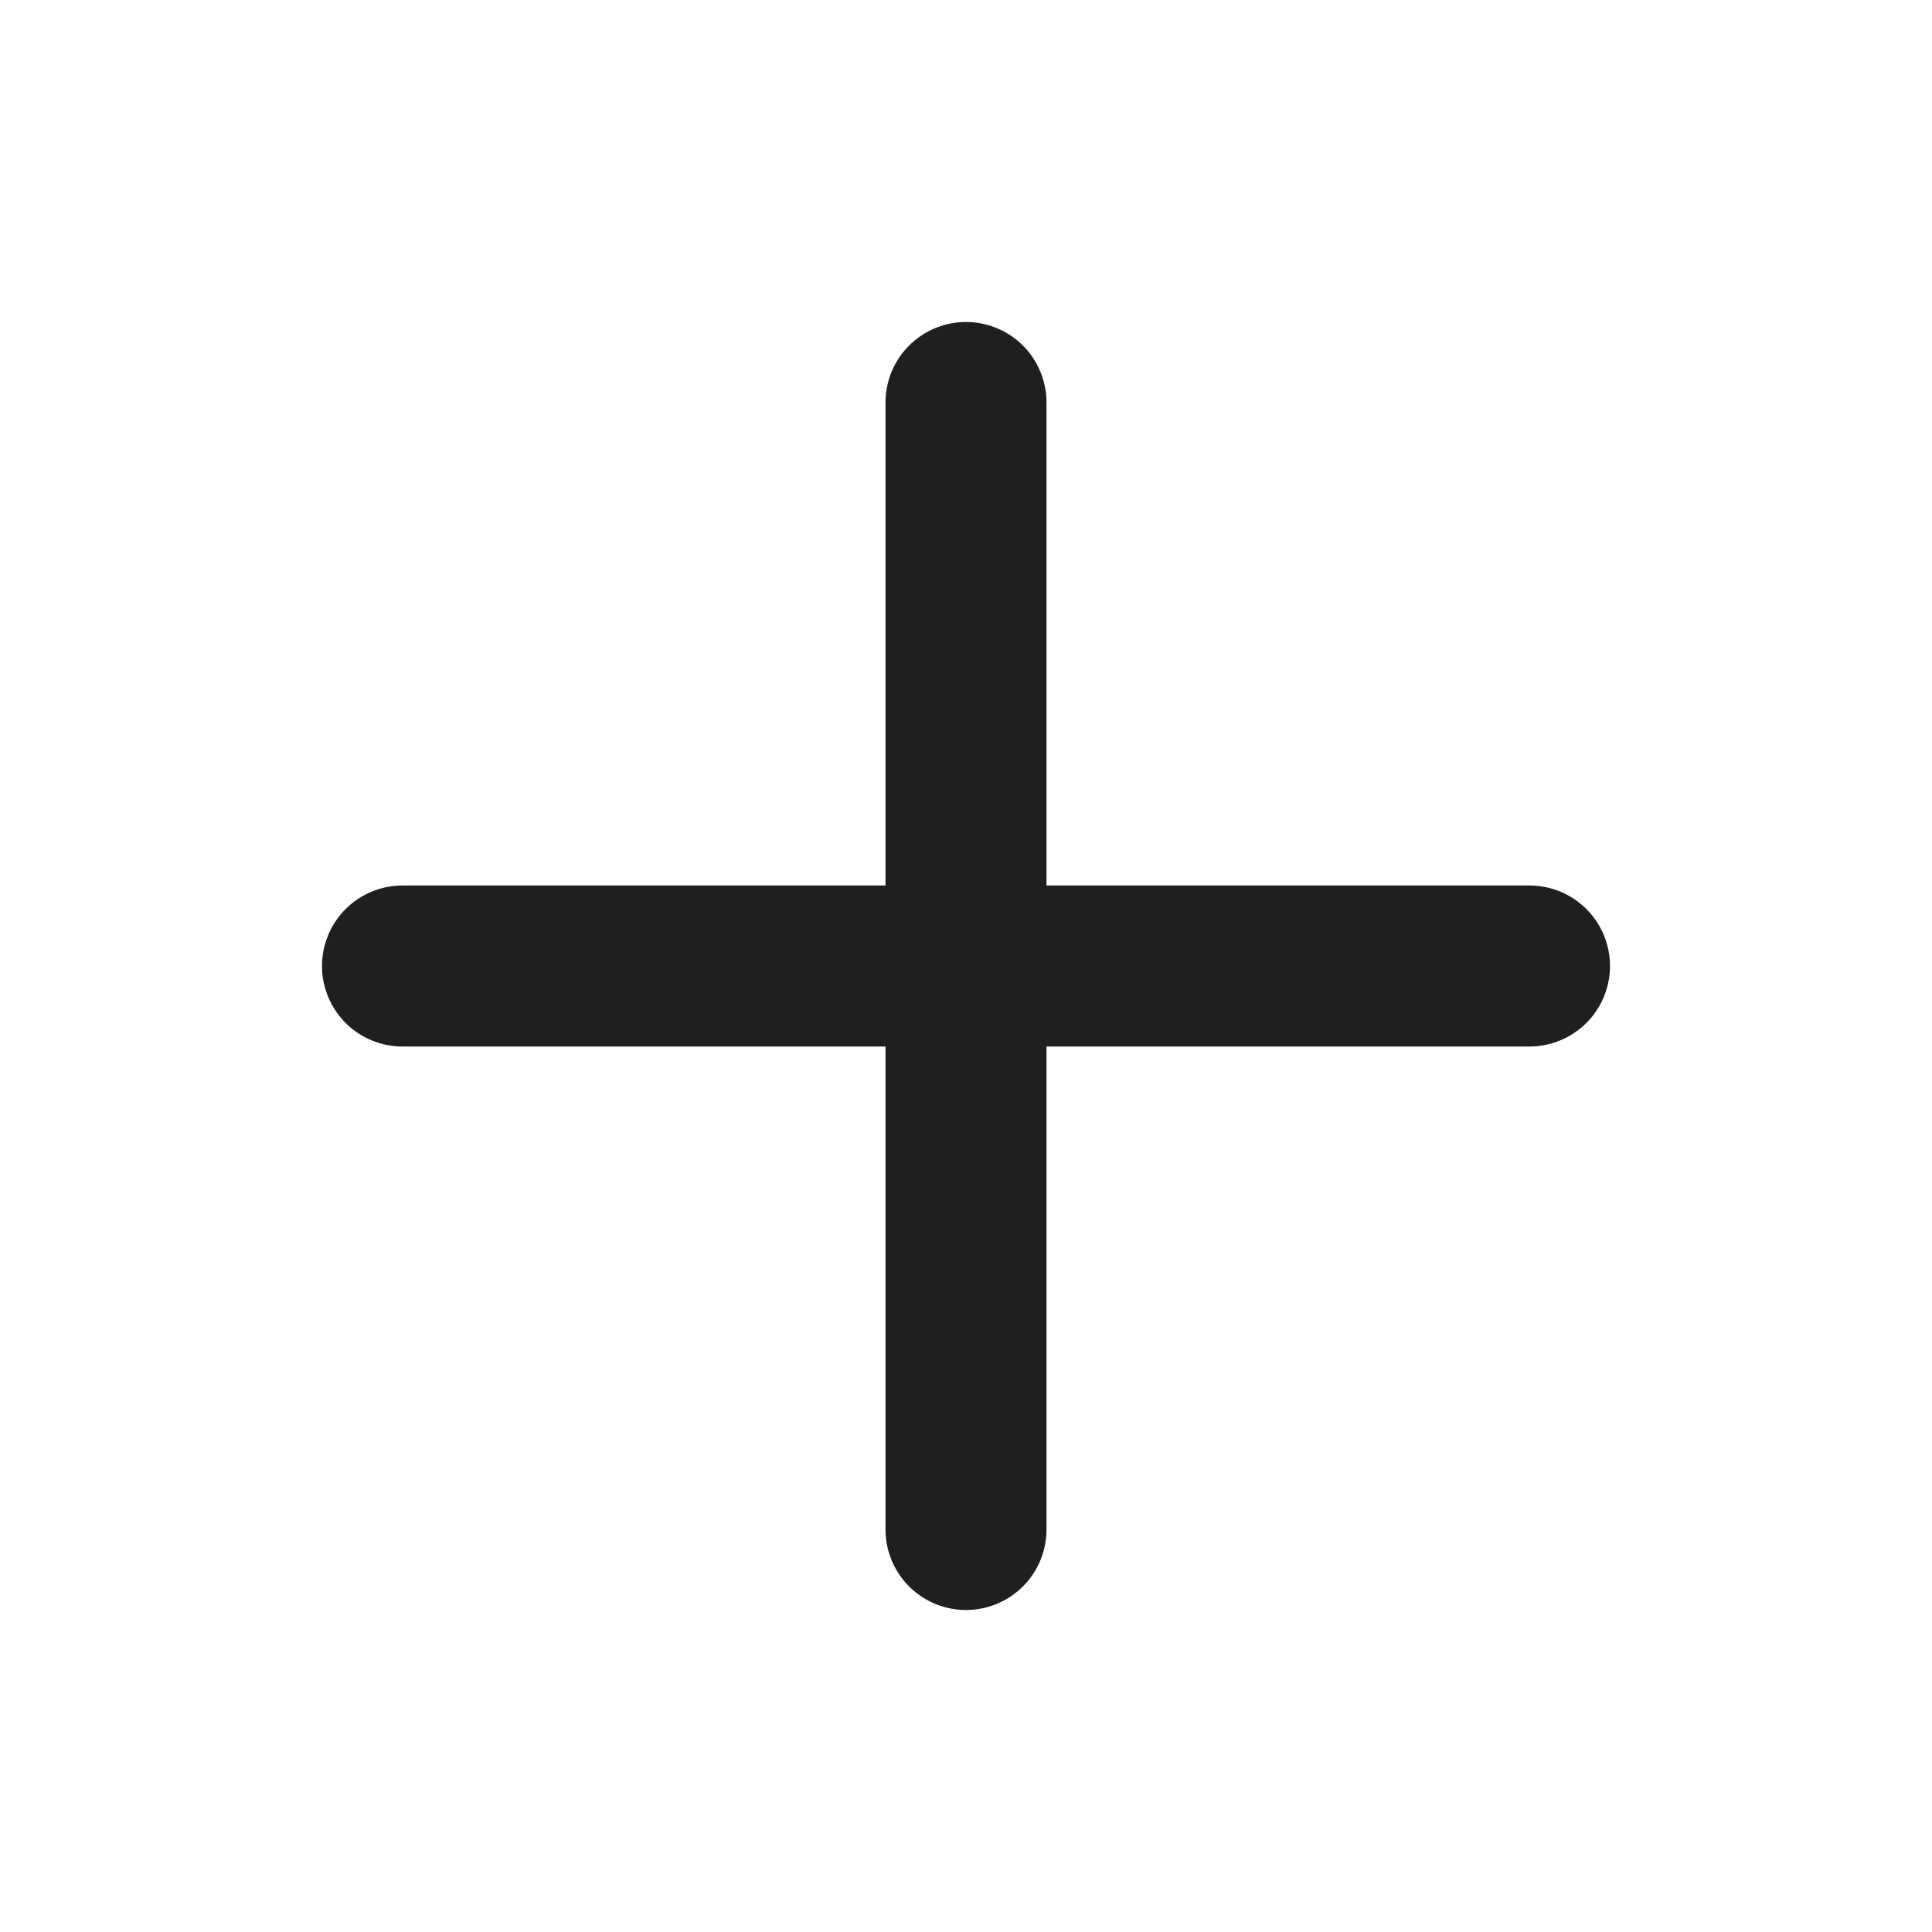
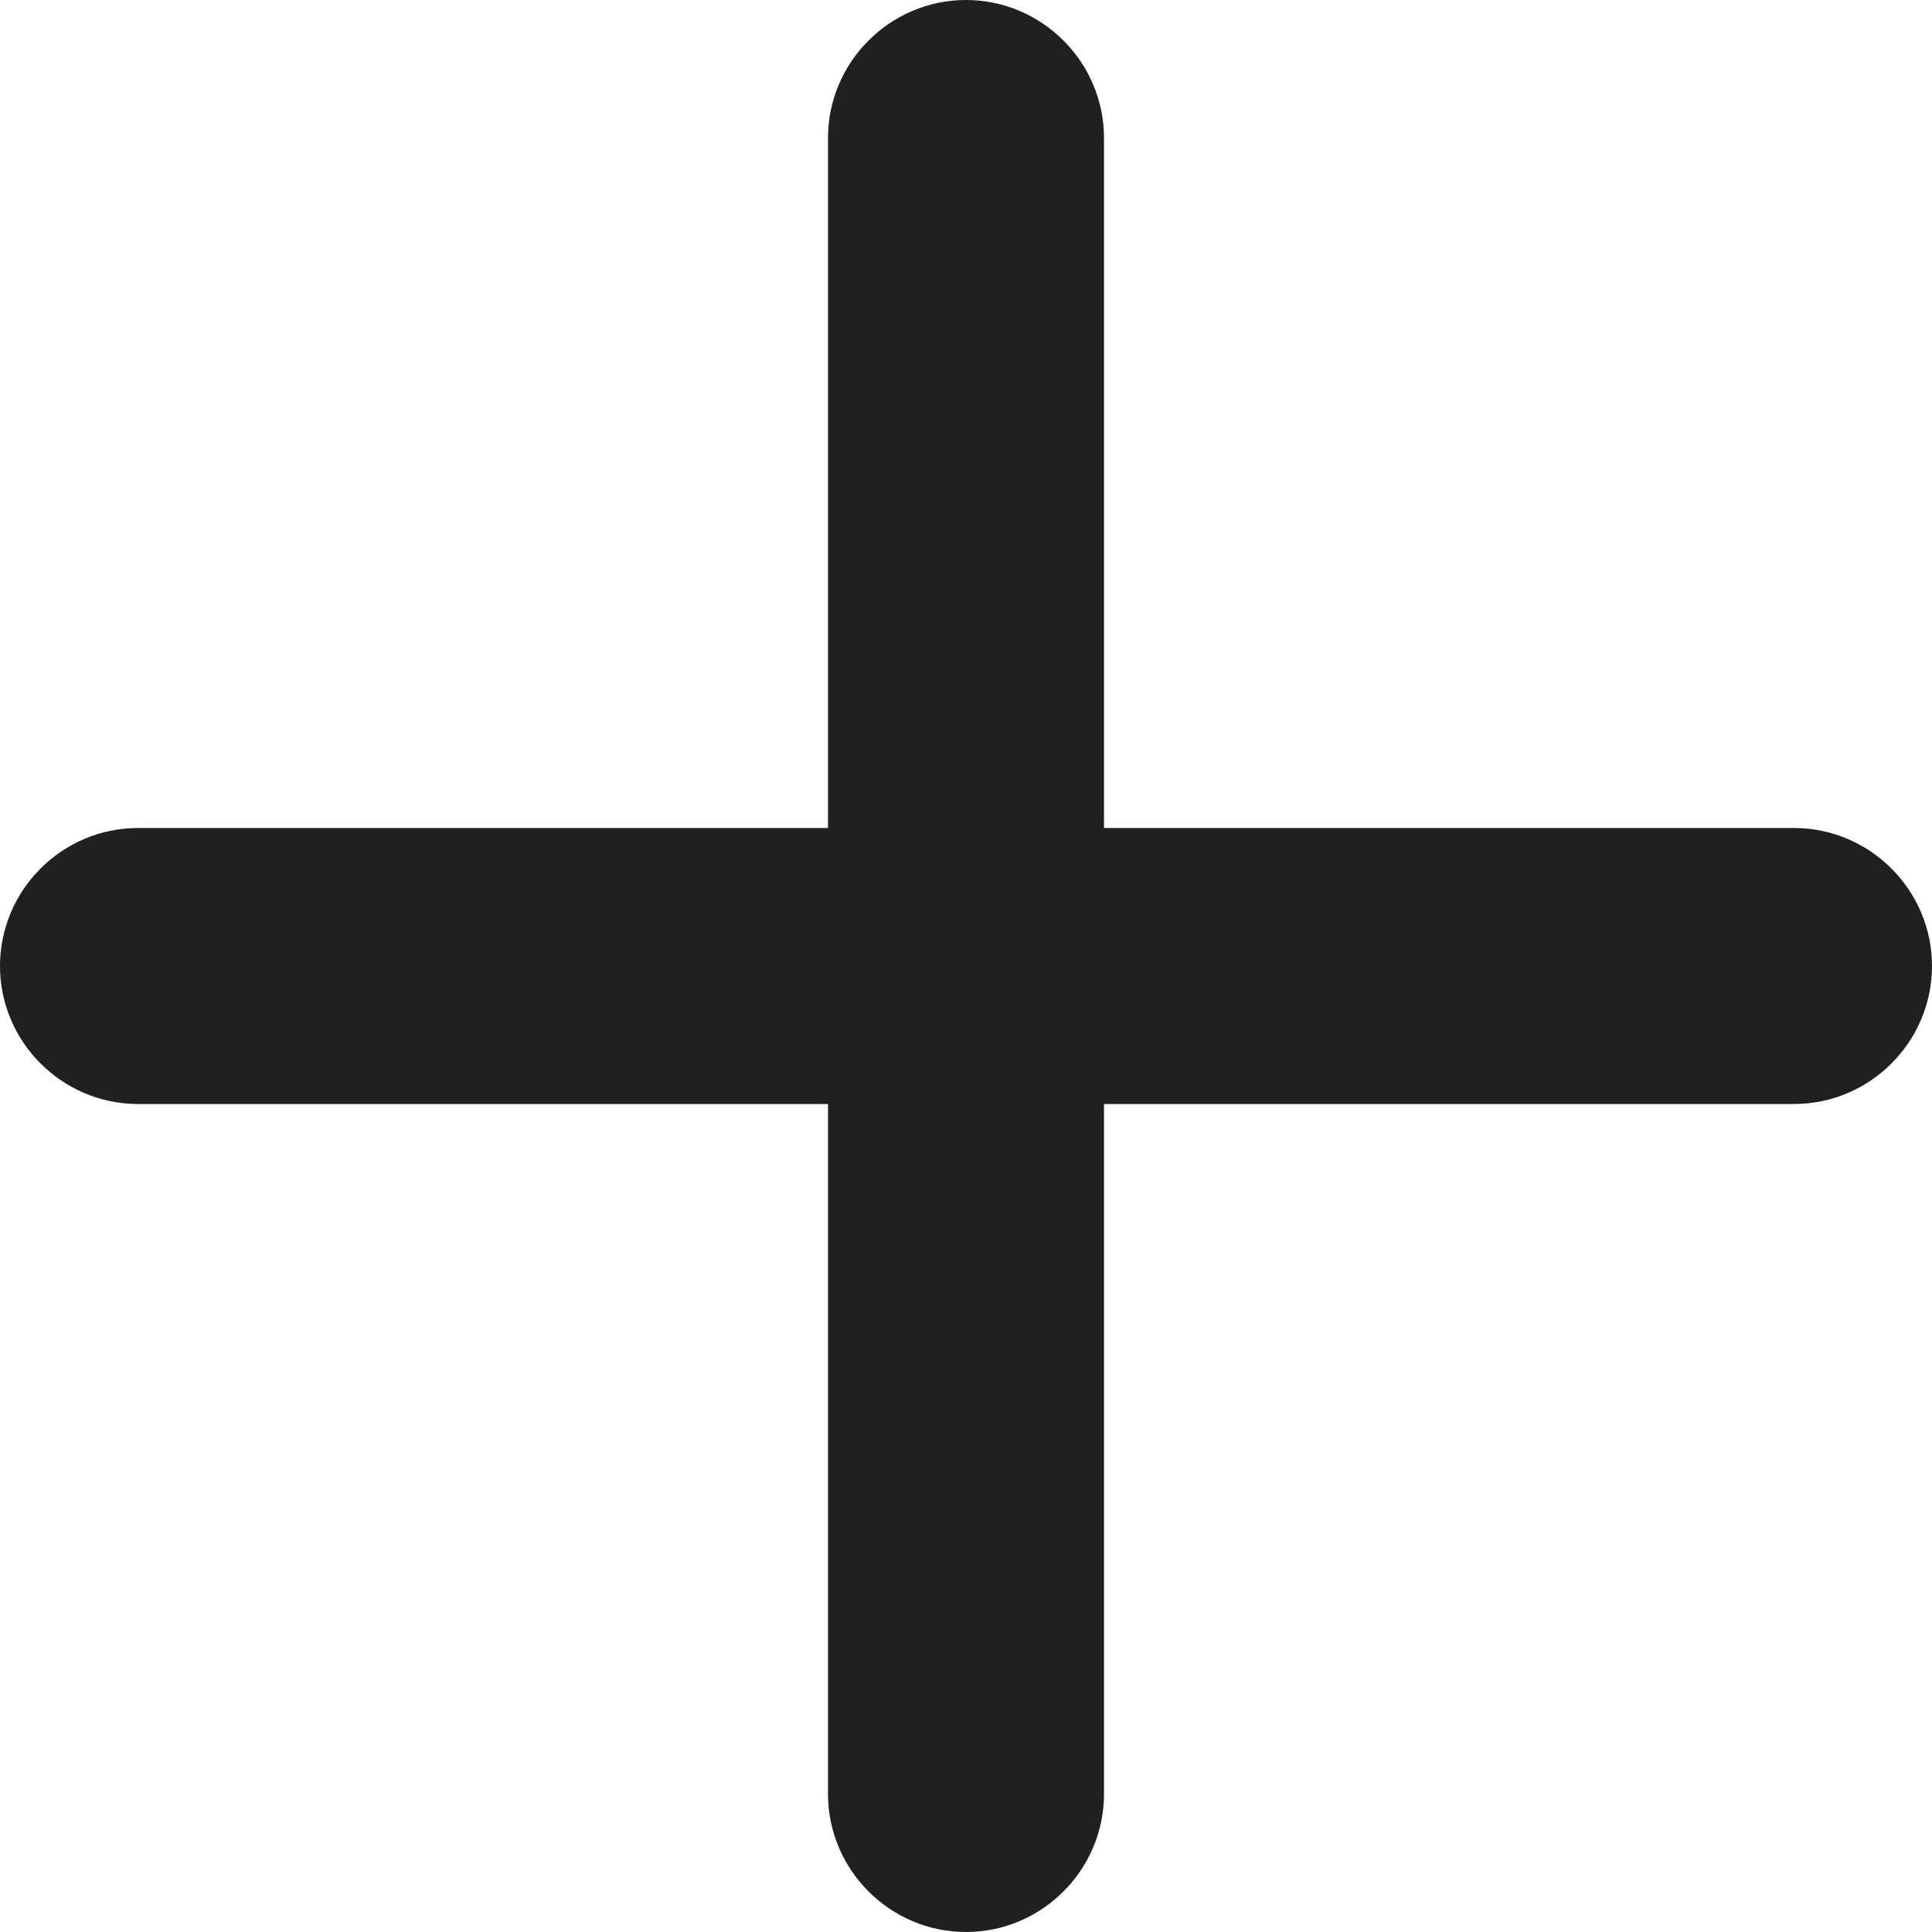
- <svg xmlns="http://www.w3.org/2000/svg" width="24" height="24" viewBox="0 0 24 24" fill="none">
-   <path d="M12 5V19" stroke="#1F1F1F" stroke-width="2" stroke-linecap="round" stroke-linejoin="round" />
-   <path d="M5 12H19" stroke="#1F1F1F" stroke-width="2" stroke-linecap="round" stroke-linejoin="round" />
+ <svg xmlns="http://www.w3.org/2000/svg" width="14" height="14" viewBox="0 0 14 14" fill="none">
+   <path d="M13 8H8V13C8 13.55 7.55 14 7 14C6.45 14 6 13.55 6 13V8H1C0.45 8 0 7.55 0 7C0 6.45 0.45 6 1 6H6V1C6 0.45 6.45 0 7 0C7.55 0 8 0.45 8 1V6H13C13.55 6 14 6.45 14 7C14 7.55 13.55 8 13 8Z" fill="#1E2021" />
</svg>
